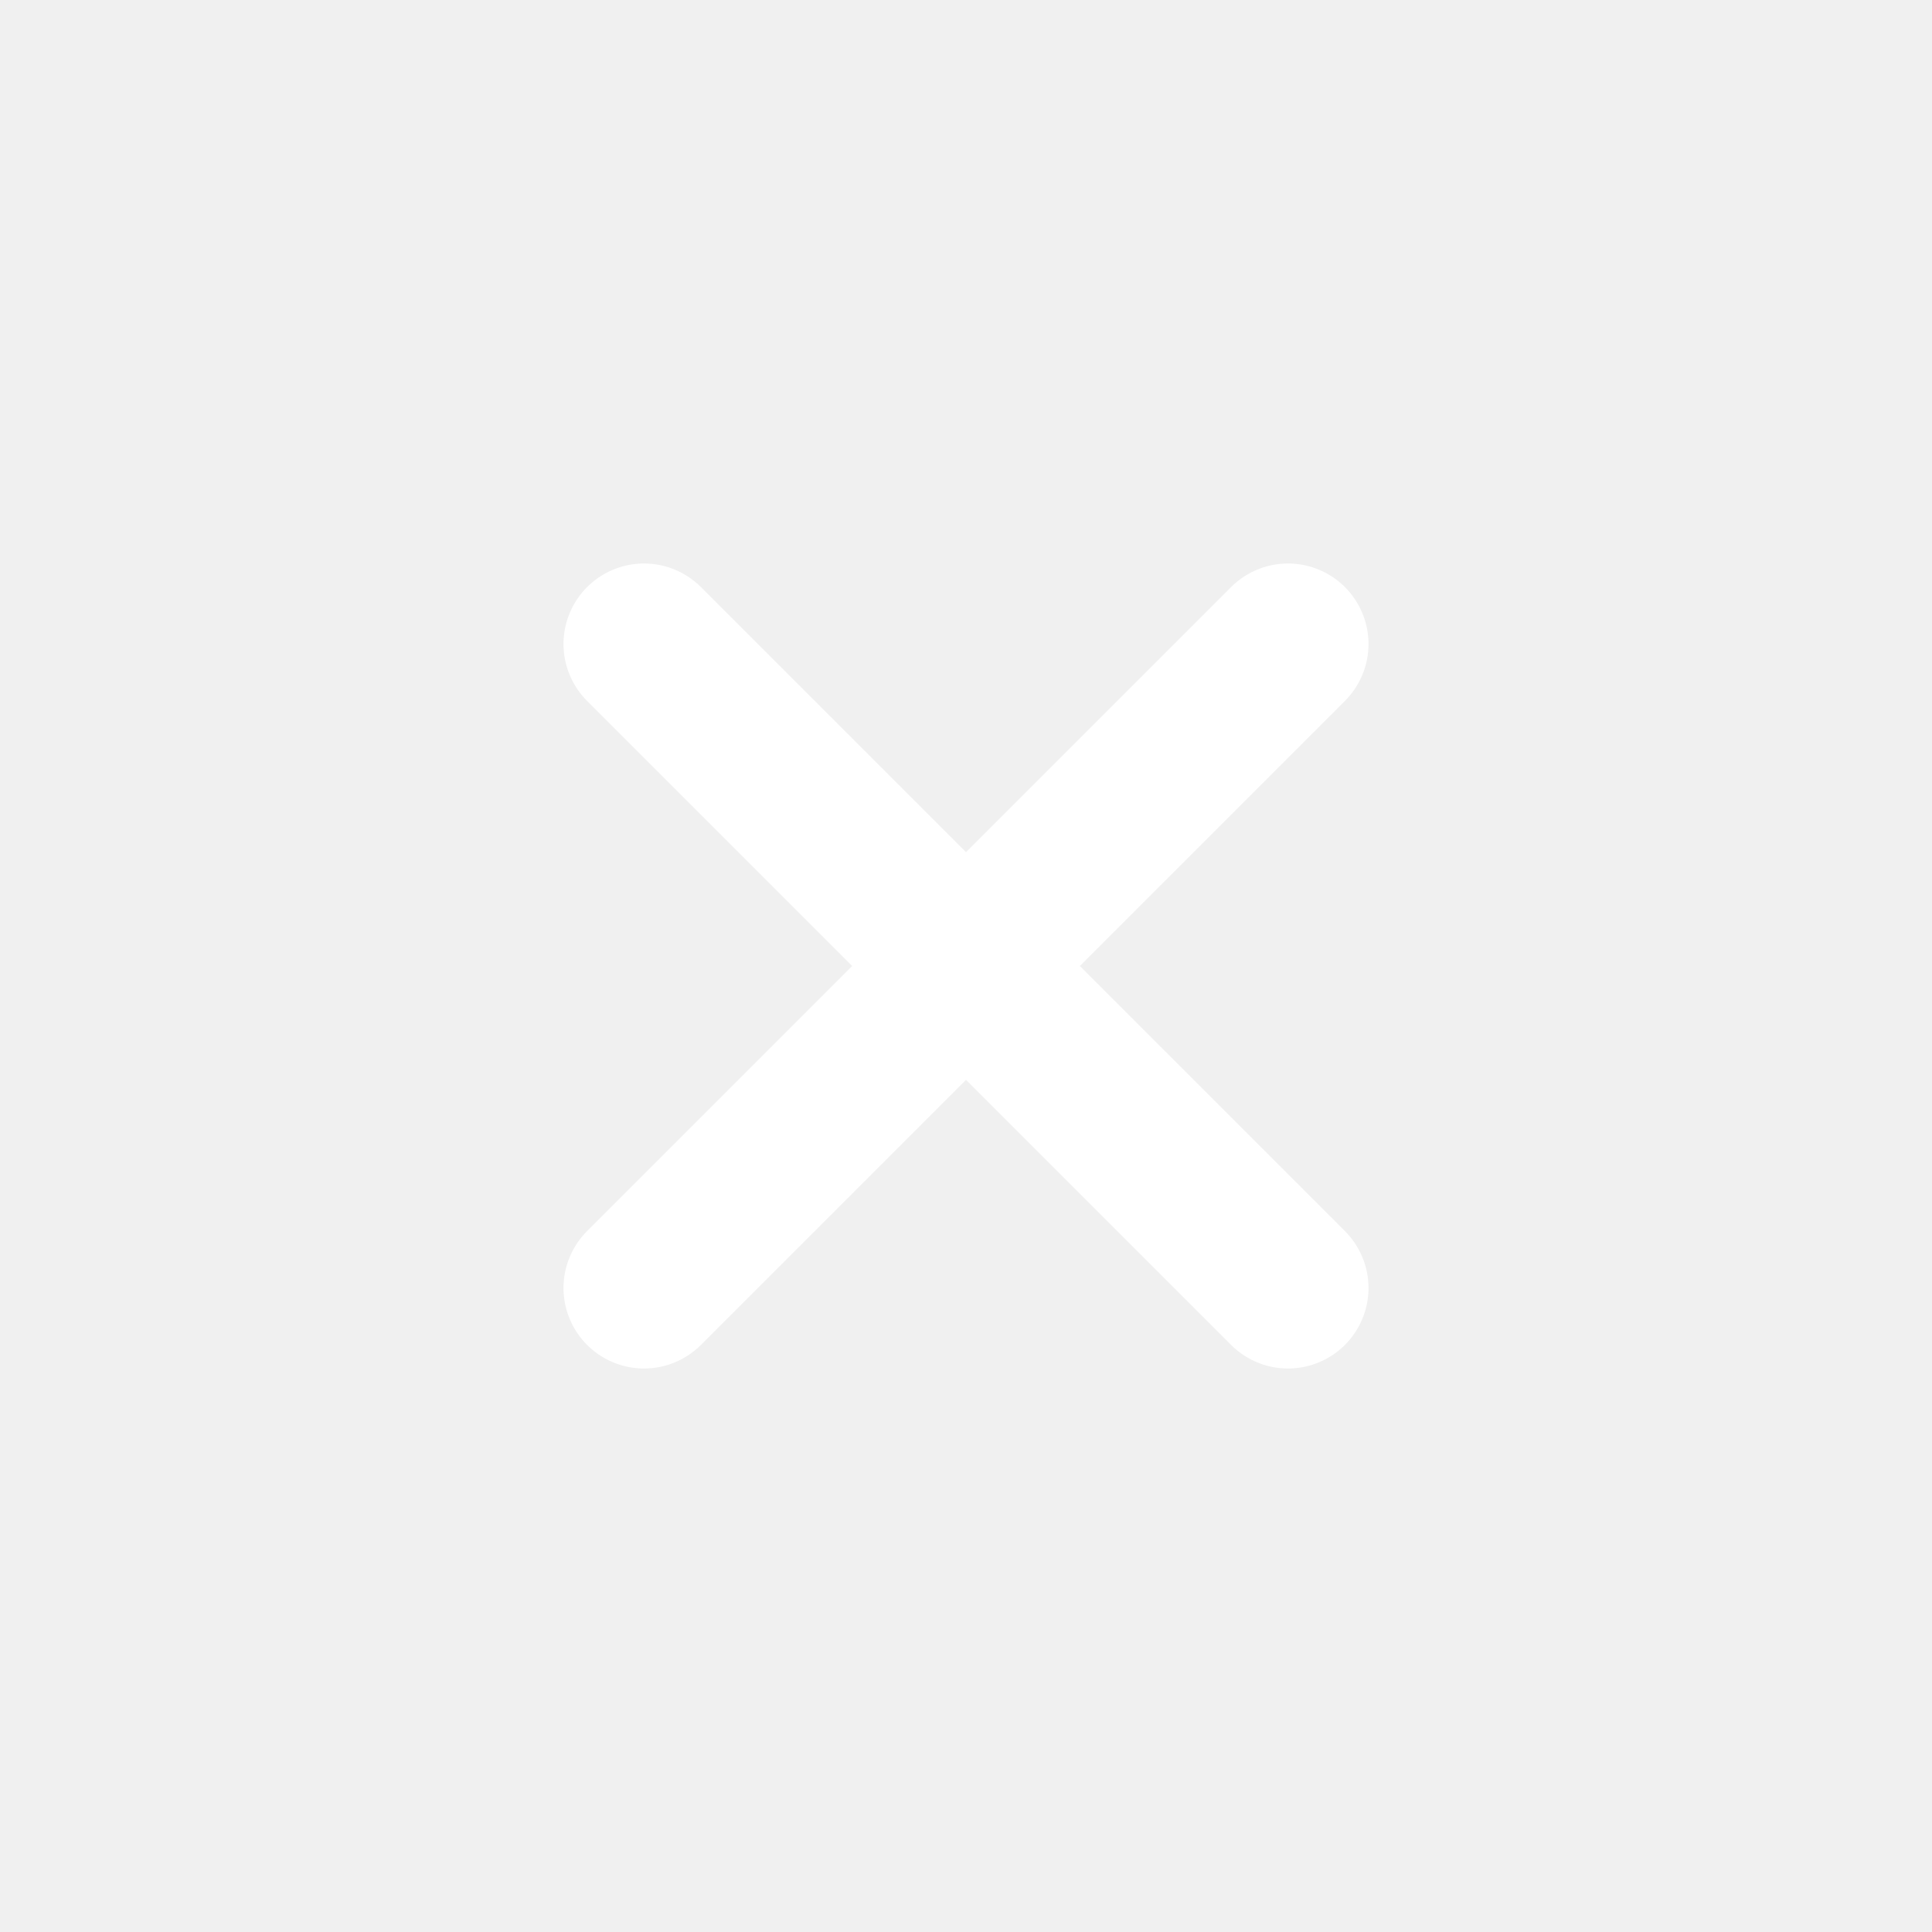
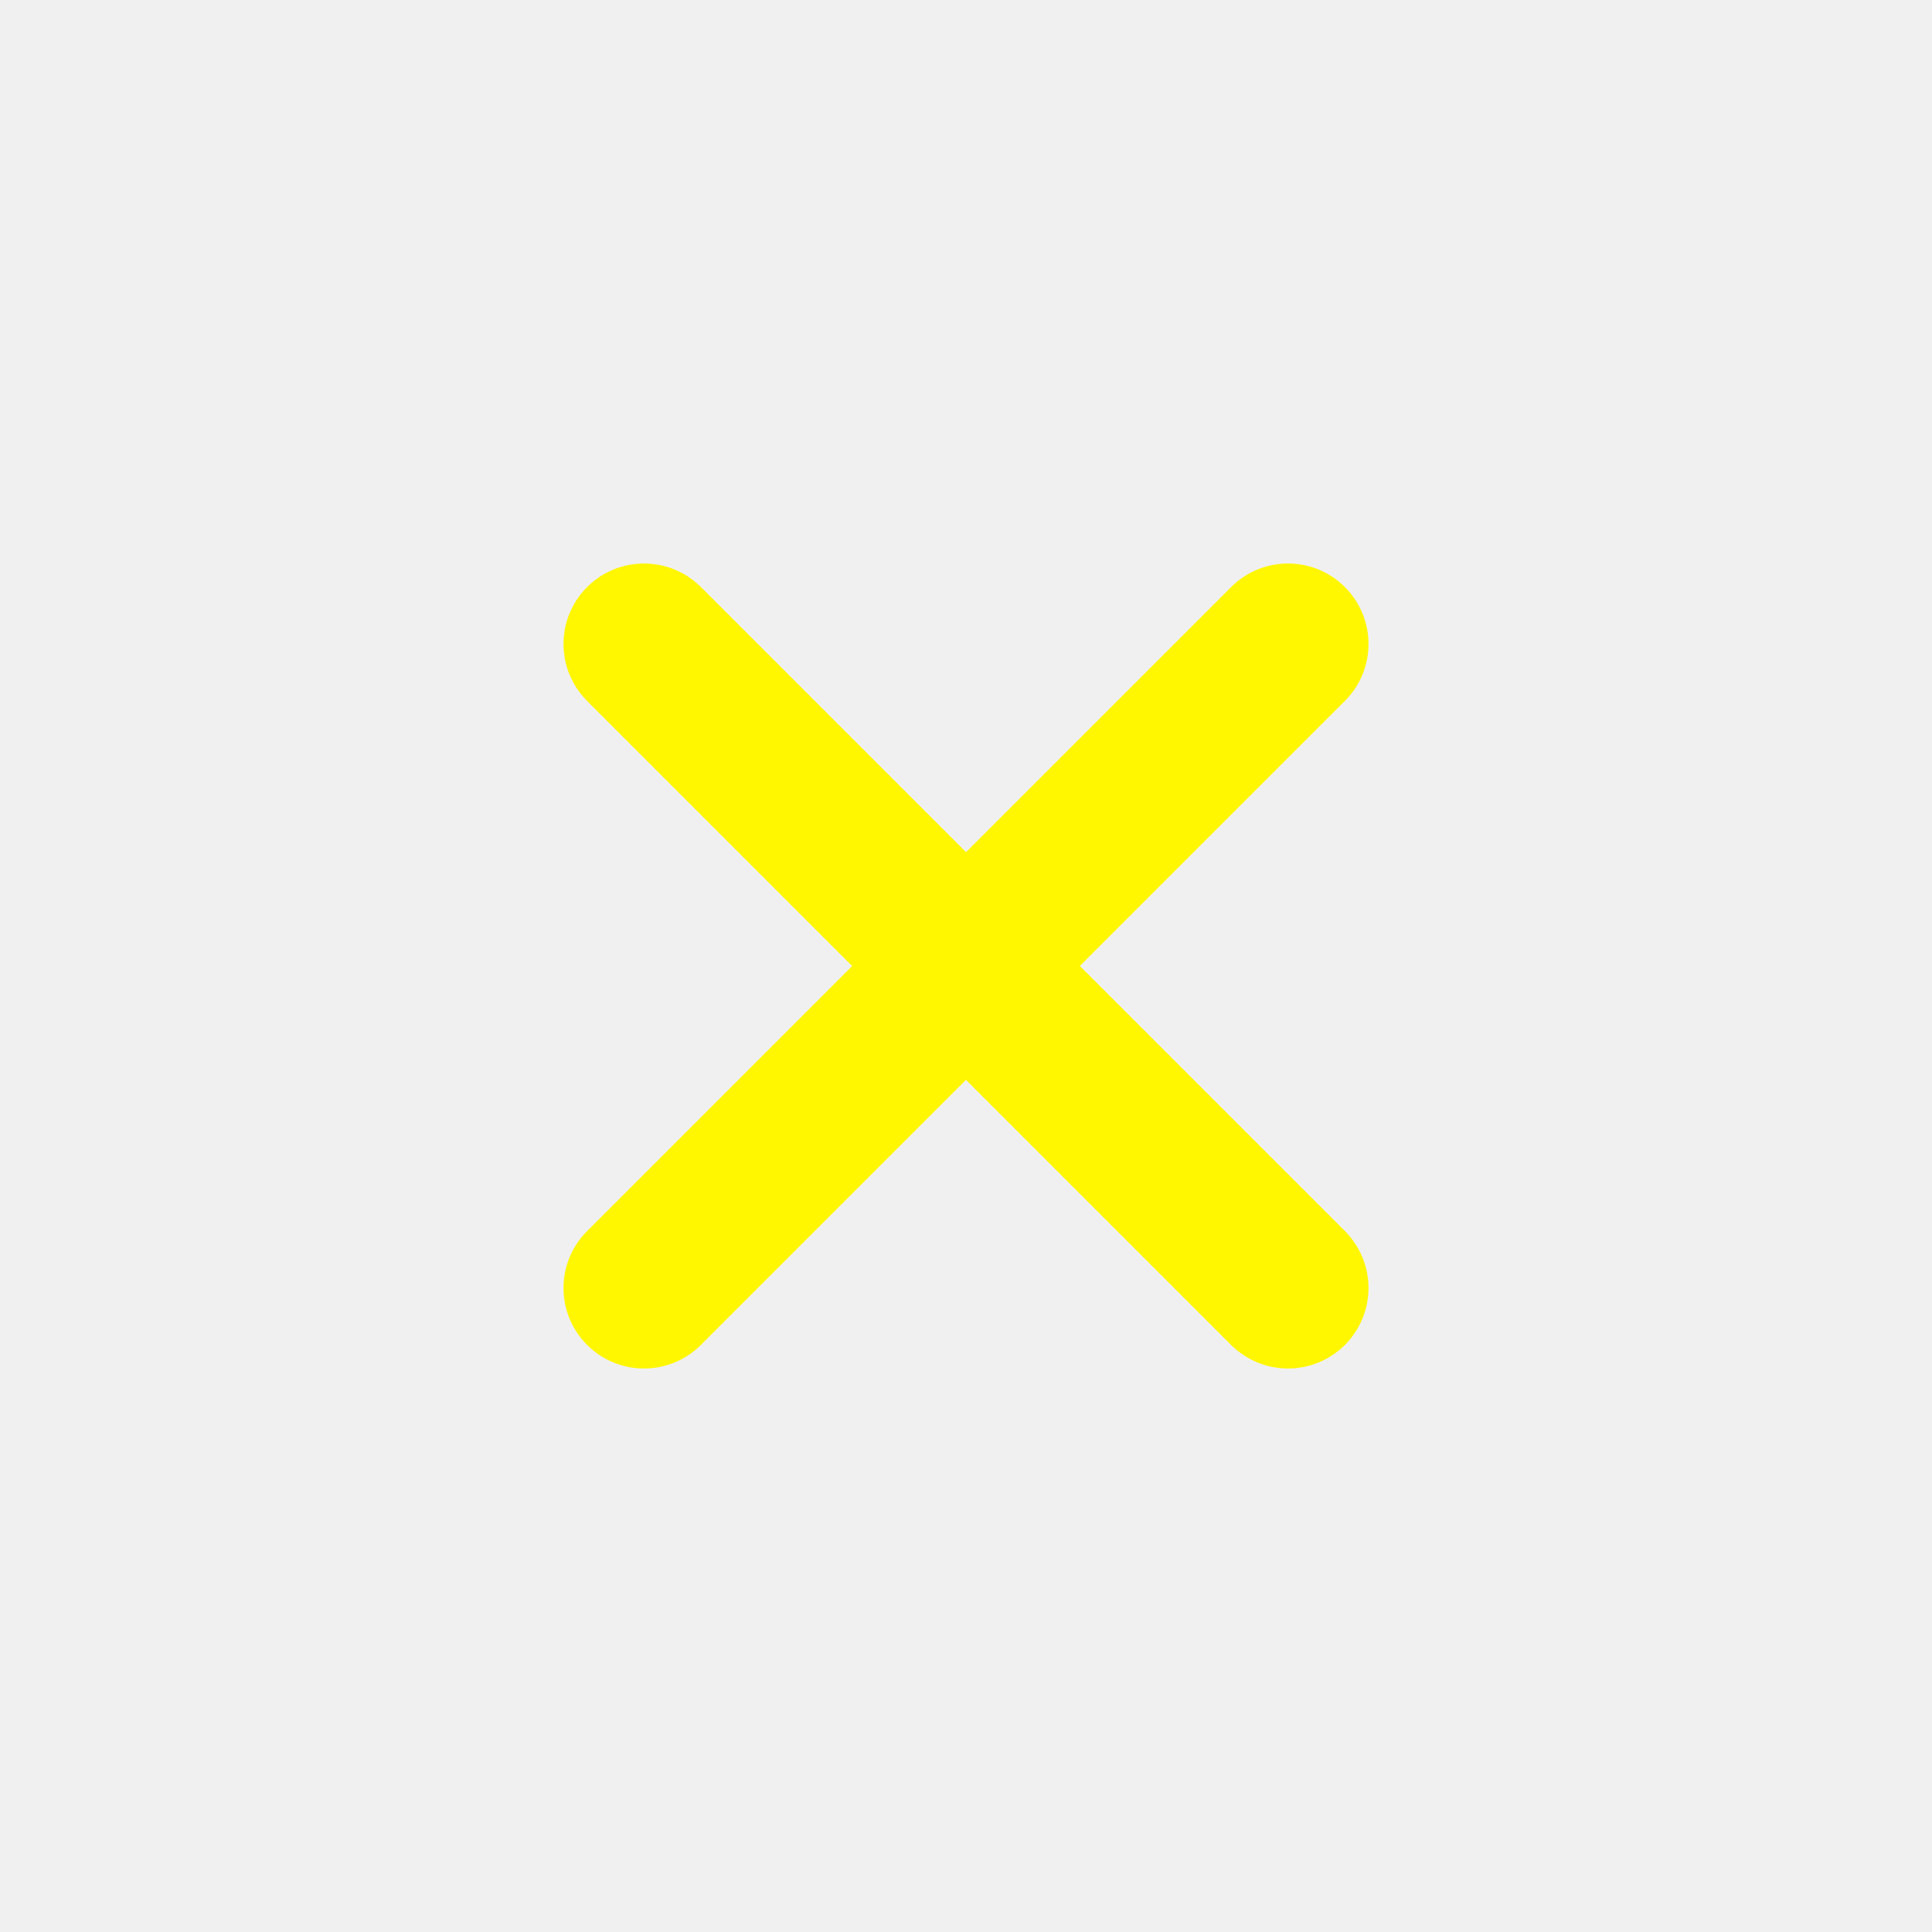
- <svg xmlns="http://www.w3.org/2000/svg" width="20px" height="20px" viewBox="0 0 24 24" fill="none" stroke="#ffffff">
+ <svg xmlns="http://www.w3.org/2000/svg" width="64px" height="64px" viewBox="0 0 24 24" fill="none" stroke="#fff700">
  <g id="SVGRepo_bgCarrier" stroke-width="0" />
  <g id="SVGRepo_tracerCarrier" stroke-linecap="round" stroke-linejoin="round" />
  <g id="SVGRepo_iconCarrier">
    <g id="Menu / Close_SM">
-       <path id="Vector" d="M16 16L12 12M12 12L8 8M12 12L16 8M12 12L8 16" stroke="#fff" stroke-width="2" stroke-linecap="round" stroke-linejoin="round" />
+       <path id="Vector" d="M16 16L12 12M12 12L8 8M12 12L16 8M12 12L8 16" stroke="#fff700" stroke-width="2" stroke-linecap="round" stroke-linejoin="round" />
    </g>
  </g>
</svg>
